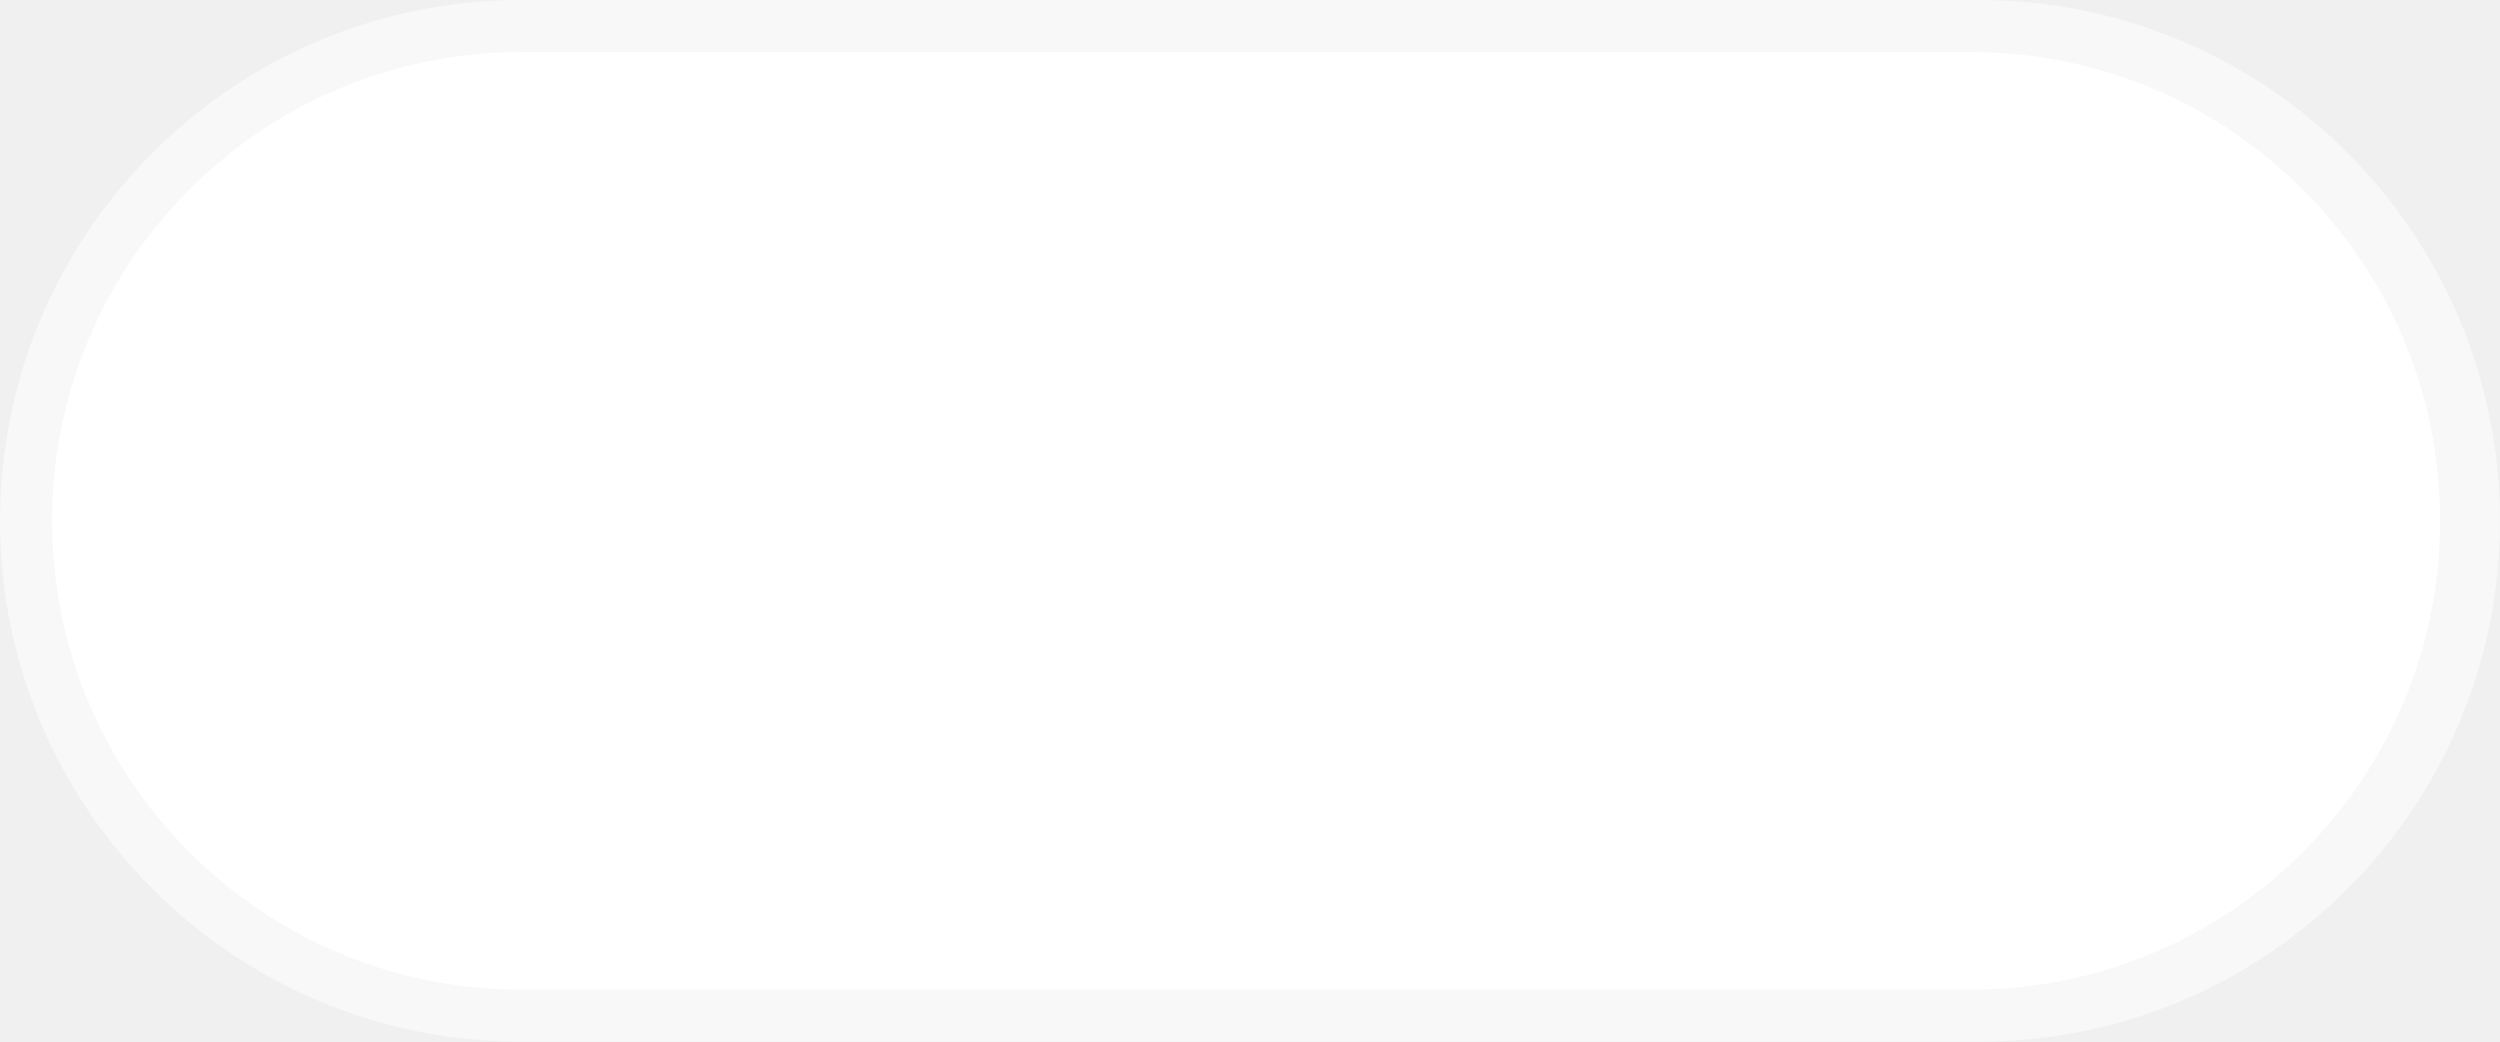
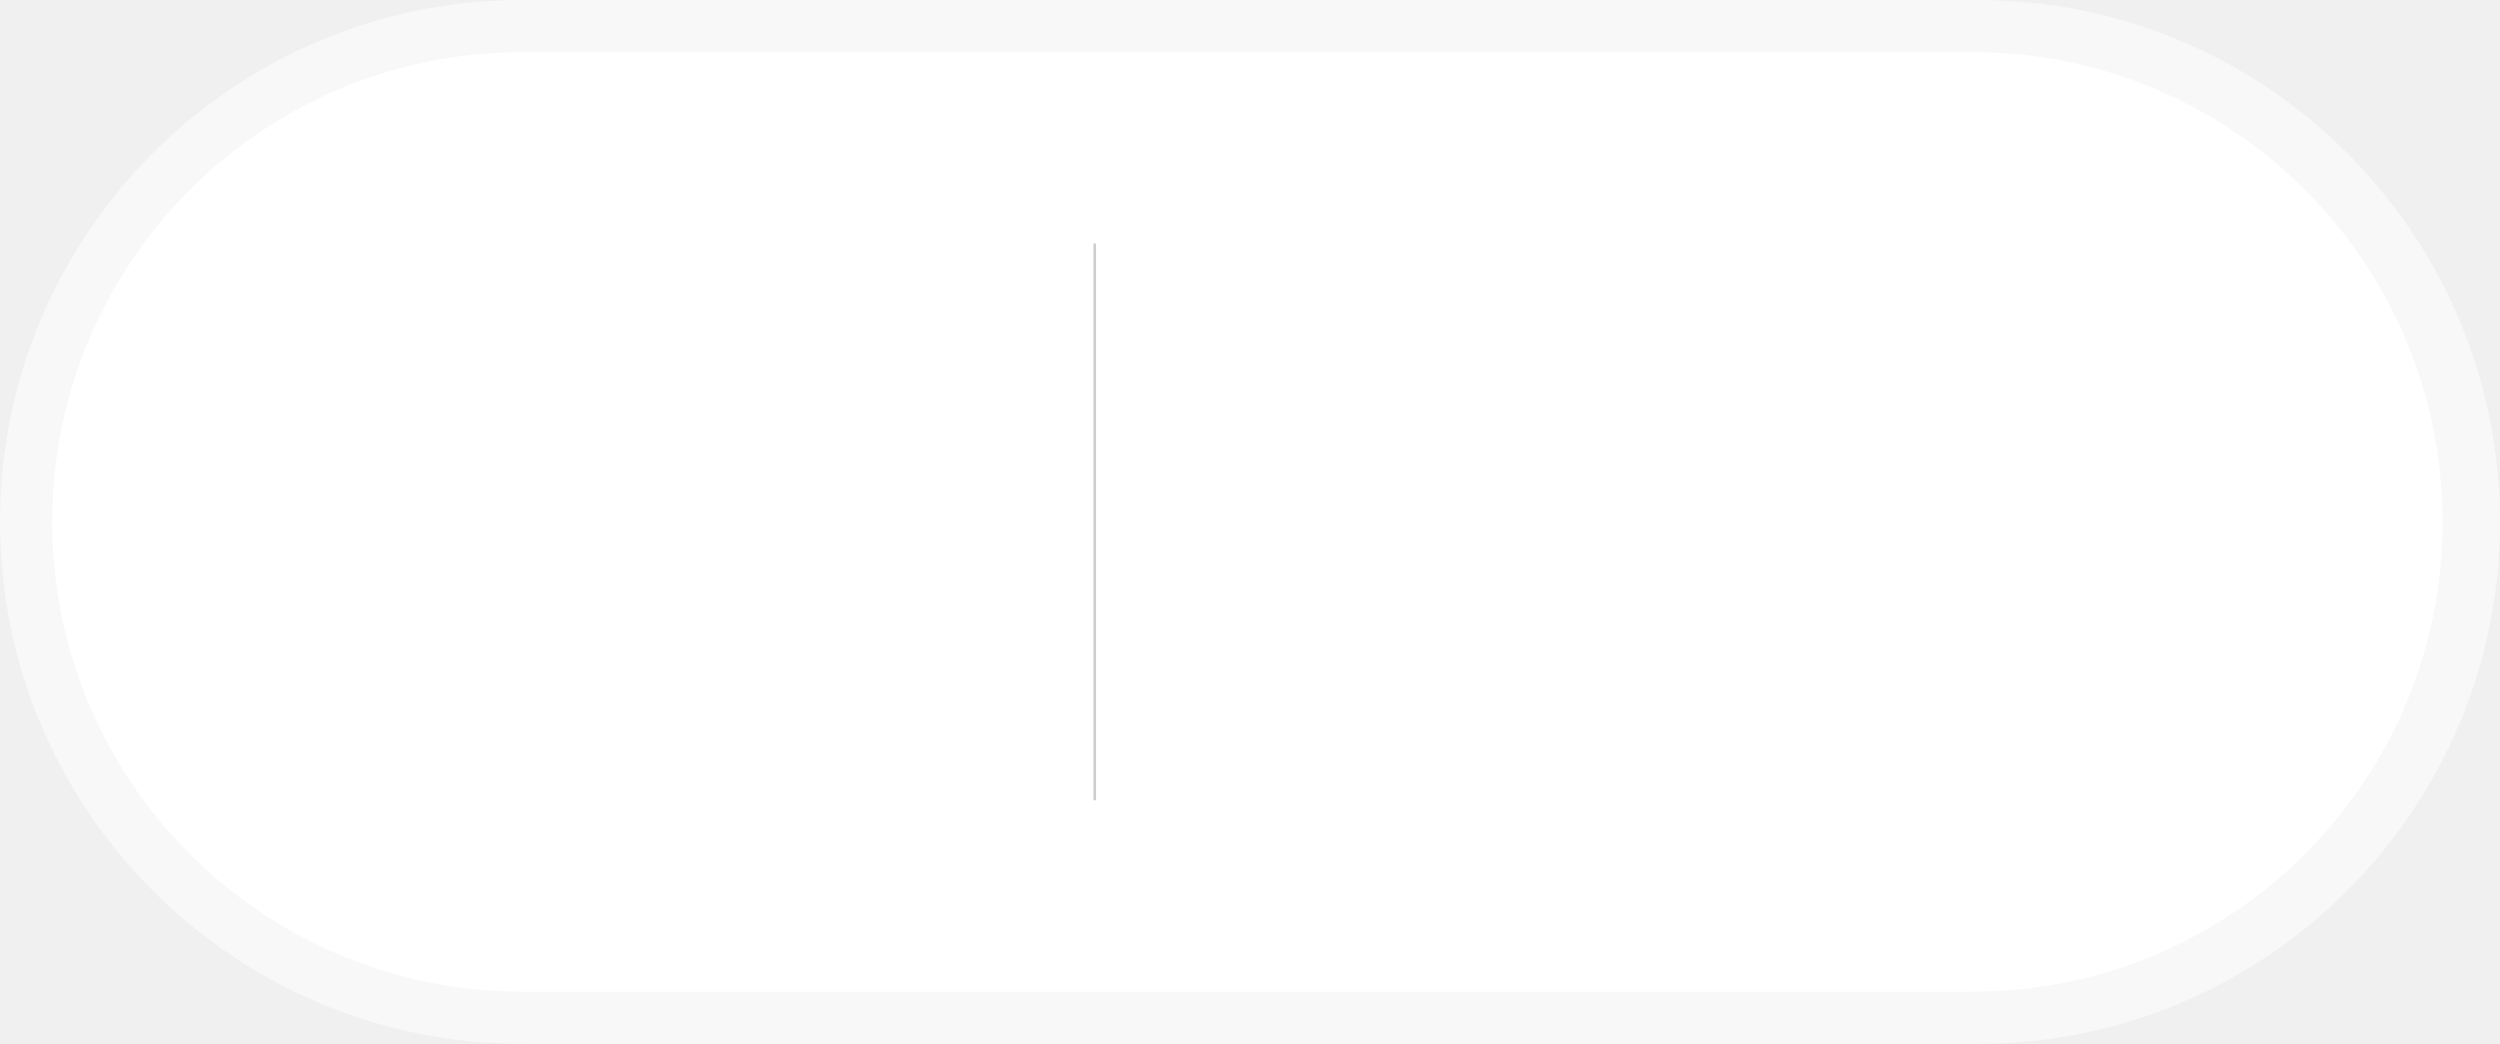
- <svg xmlns="http://www.w3.org/2000/svg" viewBox="0 0 639.92 266.633" height="266.633" width="639.92" xml:space="preserve" id="svg2" version="1.1">
+ <svg xmlns="http://www.w3.org/2000/svg" viewBox="0 0 638.587 266.633" height="266.633" width="638.587" xml:space="preserve" id="svg2" version="1.1">
  <defs id="defs6">
    <clipPath id="clipPath18" clipPathUnits="userSpaceOnUse">
-       <path style="clip-rule:evenodd" id="path16" d="M 0,0 H 479.94 V 199.975 H 0 Z" />
+       <path style="clip-rule:evenodd" id="path16" d="M 0,0 H 478.94 V 199.975 H 0 Z" />
+     </clipPath>
+     <clipPath id="clipPath30" clipPathUnits="userSpaceOnUse">
+       <path style="clip-rule:evenodd" id="path28" d="m 467.942,99.987 c 0,49.666 -40.323,89.989 -89.989,89.989 H 99.987 C 50.321,189.976 9.999,149.654 9.999,99.987 9.999,50.321 50.321,9.999 99.987,9.999 H 377.953 c 49.666,0 89.989,40.323 89.989,89.989 z" />
    </clipPath>
  </defs>
  <g transform="matrix(1.333333,0,0,-1.333333,0,266.6333)" id="g10">
    <g id="g12">
      <g clip-path="url(#clipPath18)" id="g14">
-         <path id="path20" style="fill:#ffffff;fill-opacity:0.5;fill-rule:evenodd;stroke:none" d="m 479.94,99.987 c 0,55.184 -44.803,99.987 -99.987,99.987 H 99.987 C 44.803,199.975 0,155.172 0,99.987 0,44.803 44.803,0 99.987,0 H 379.953 c 55.184,0 99.987,44.803 99.987,99.987 z" />
-         <path id="path22" style="fill:#ffffff;fill-opacity:1;fill-rule:evenodd;stroke:none" d="m 468.441,99.987 c 0,49.666 -40.322,89.989 -89.988,89.989 H 99.987 C 50.321,189.976 9.999,149.654 9.999,99.987 9.999,50.321 50.321,9.999 99.987,9.999 H 378.453 c 49.666,0 89.988,40.323 89.988,89.989 z" />
+         <path id="path20" style="fill:#ffffff;fill-opacity:0.5;fill-rule:evenodd;stroke:none" d="m 478.94,99.987 c 0,55.184 -44.803,99.987 -99.987,99.987 H 99.987 C 44.803,199.975 0,155.172 0,99.987 0,44.803 44.803,0 99.987,0 H 378.953 c 55.184,0 99.987,44.803 99.987,99.987 z" />
+         <path id="path22" style="fill:#ffffff;fill-opacity:1;fill-rule:evenodd;stroke:none" d="m 467.942,99.987 c 0,49.666 -40.323,89.989 -89.989,89.989 H 99.987 C 50.321,189.976 9.999,149.654 9.999,99.987 9.999,50.321 50.321,9.999 99.987,9.999 H 377.953 c 49.666,0 89.989,40.323 89.989,89.989 z" />
+         <g id="g24">
+           <g clip-path="url(#clipPath30)" id="g26">
+             <path id="path32" style="fill:none;stroke:#cecece;stroke-width:0.5;stroke-linecap:butt;stroke-linejoin:miter;stroke-miterlimit:10;stroke-dasharray:none;stroke-opacity:1" d="M 209.724,153.314 V 46.661" />
+           </g>
+         </g>
      </g>
    </g>
  </g>
</svg>
